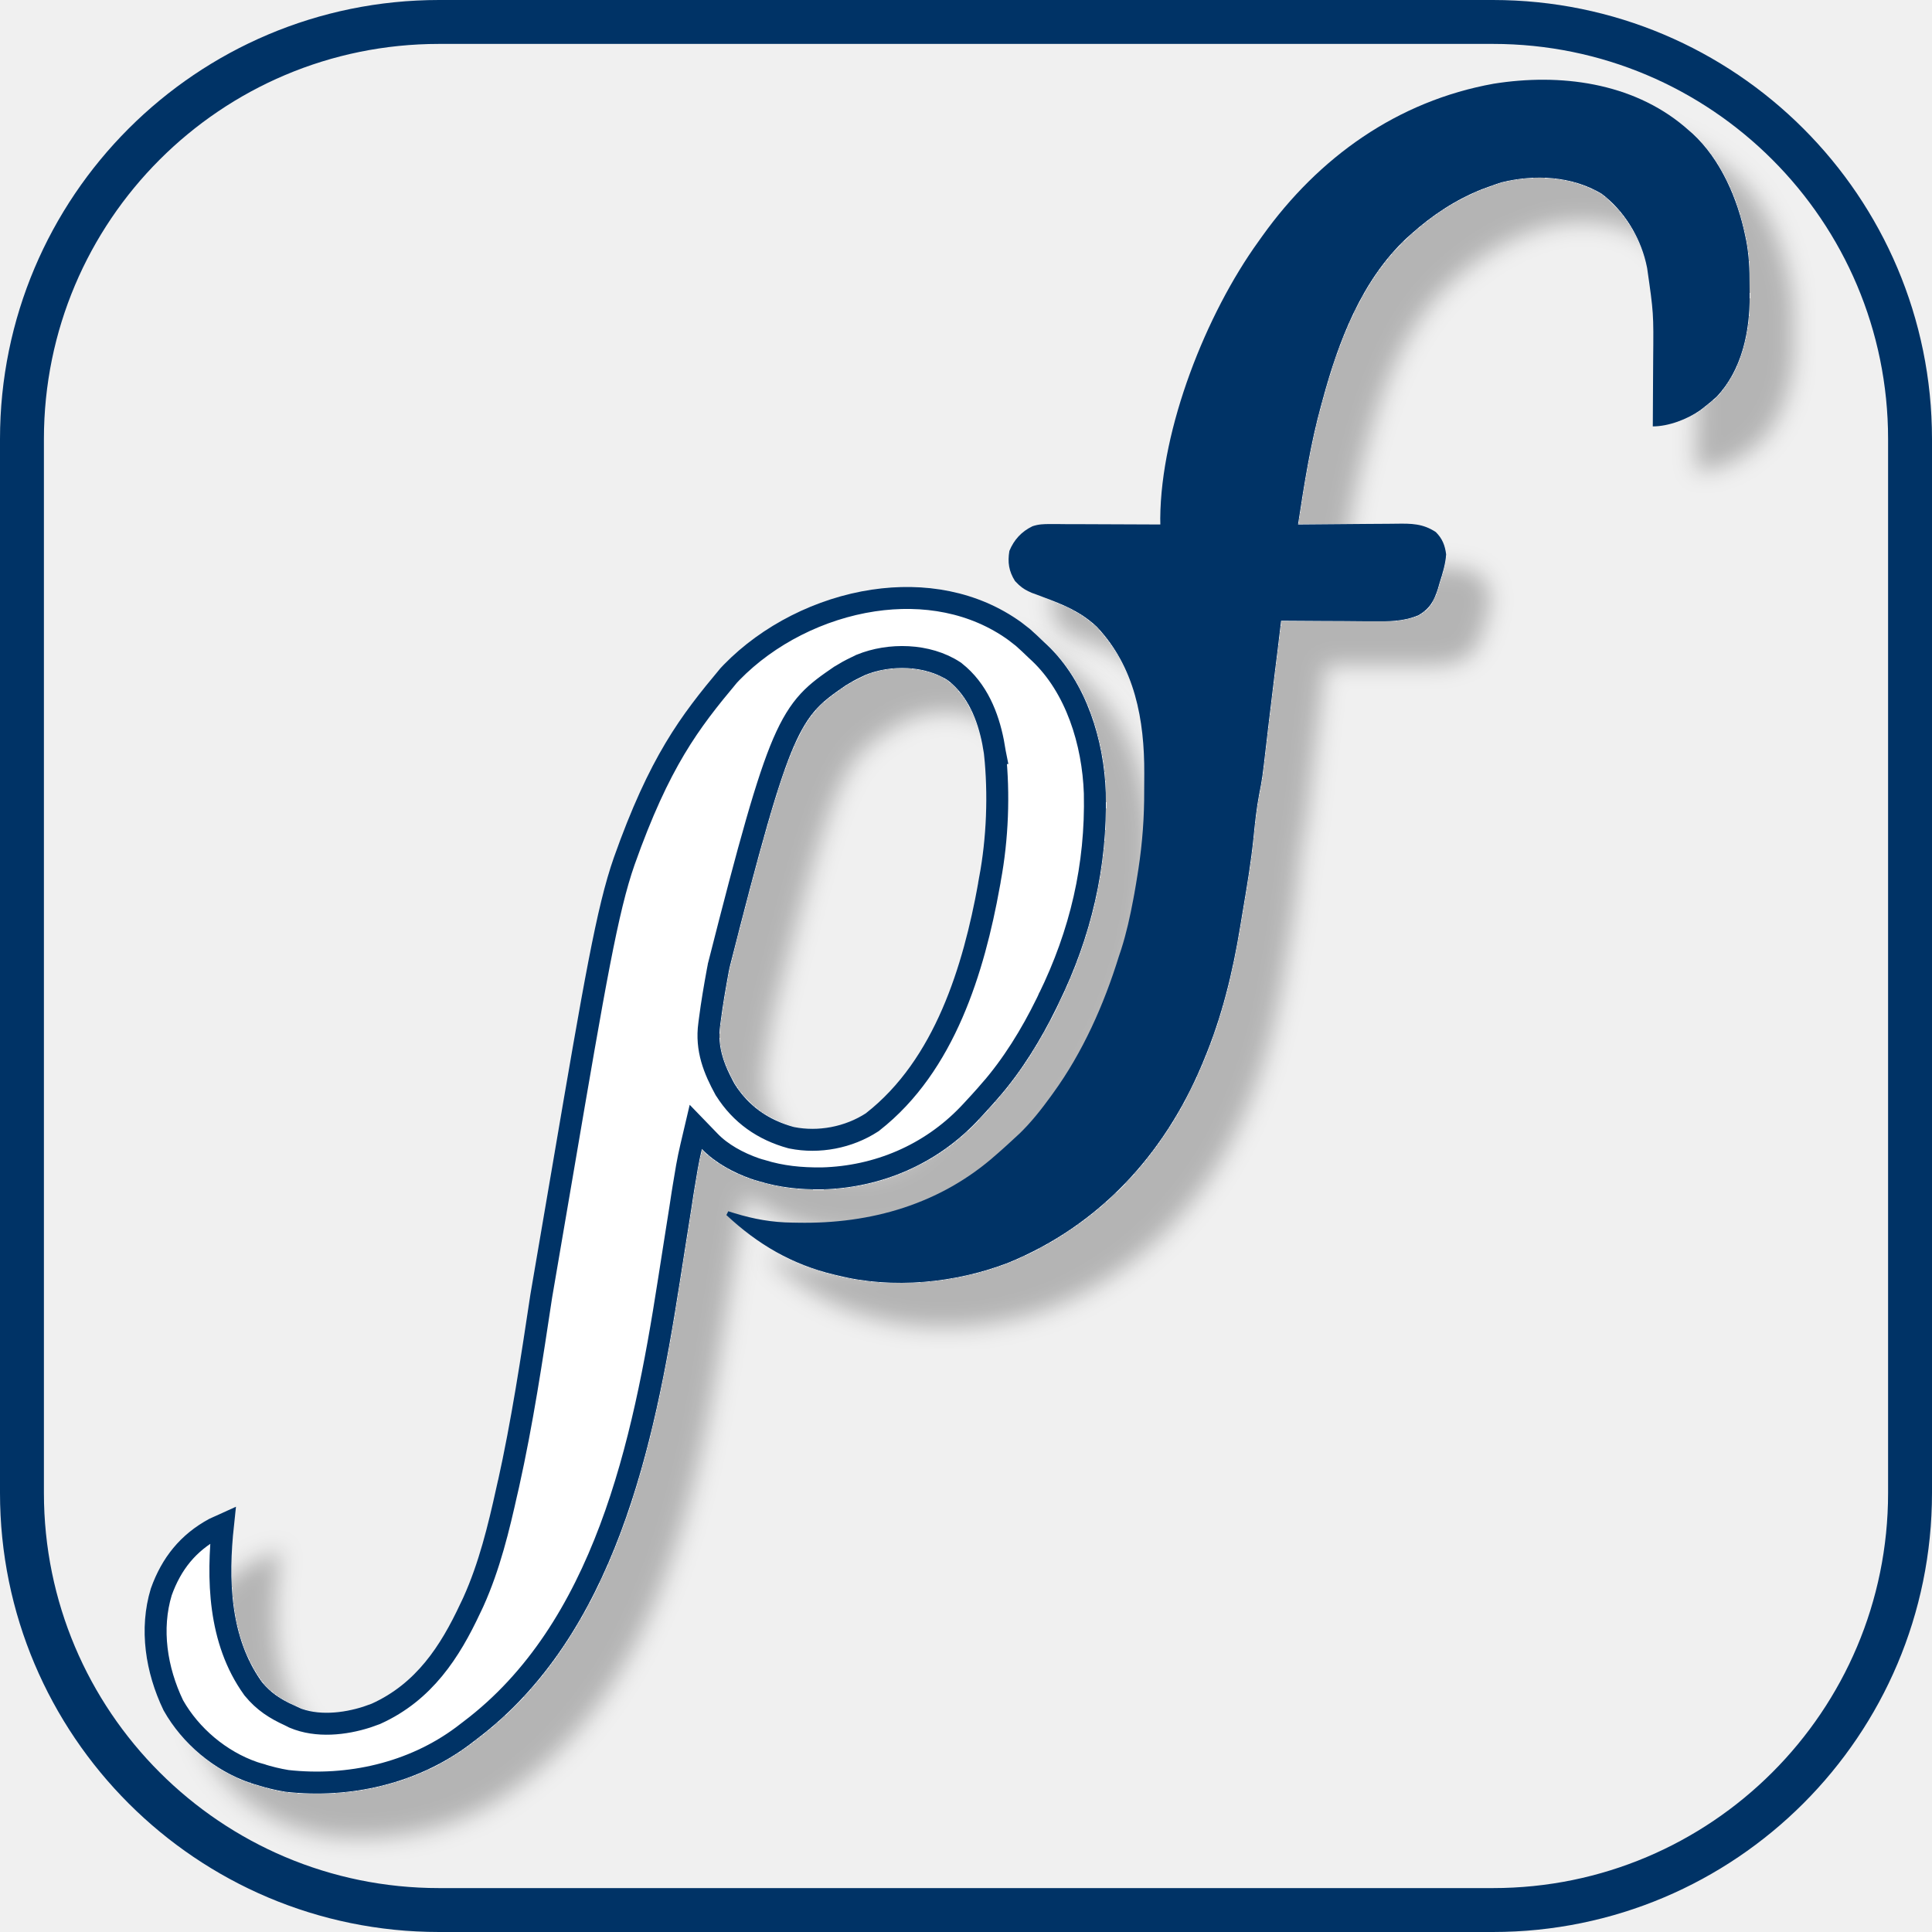
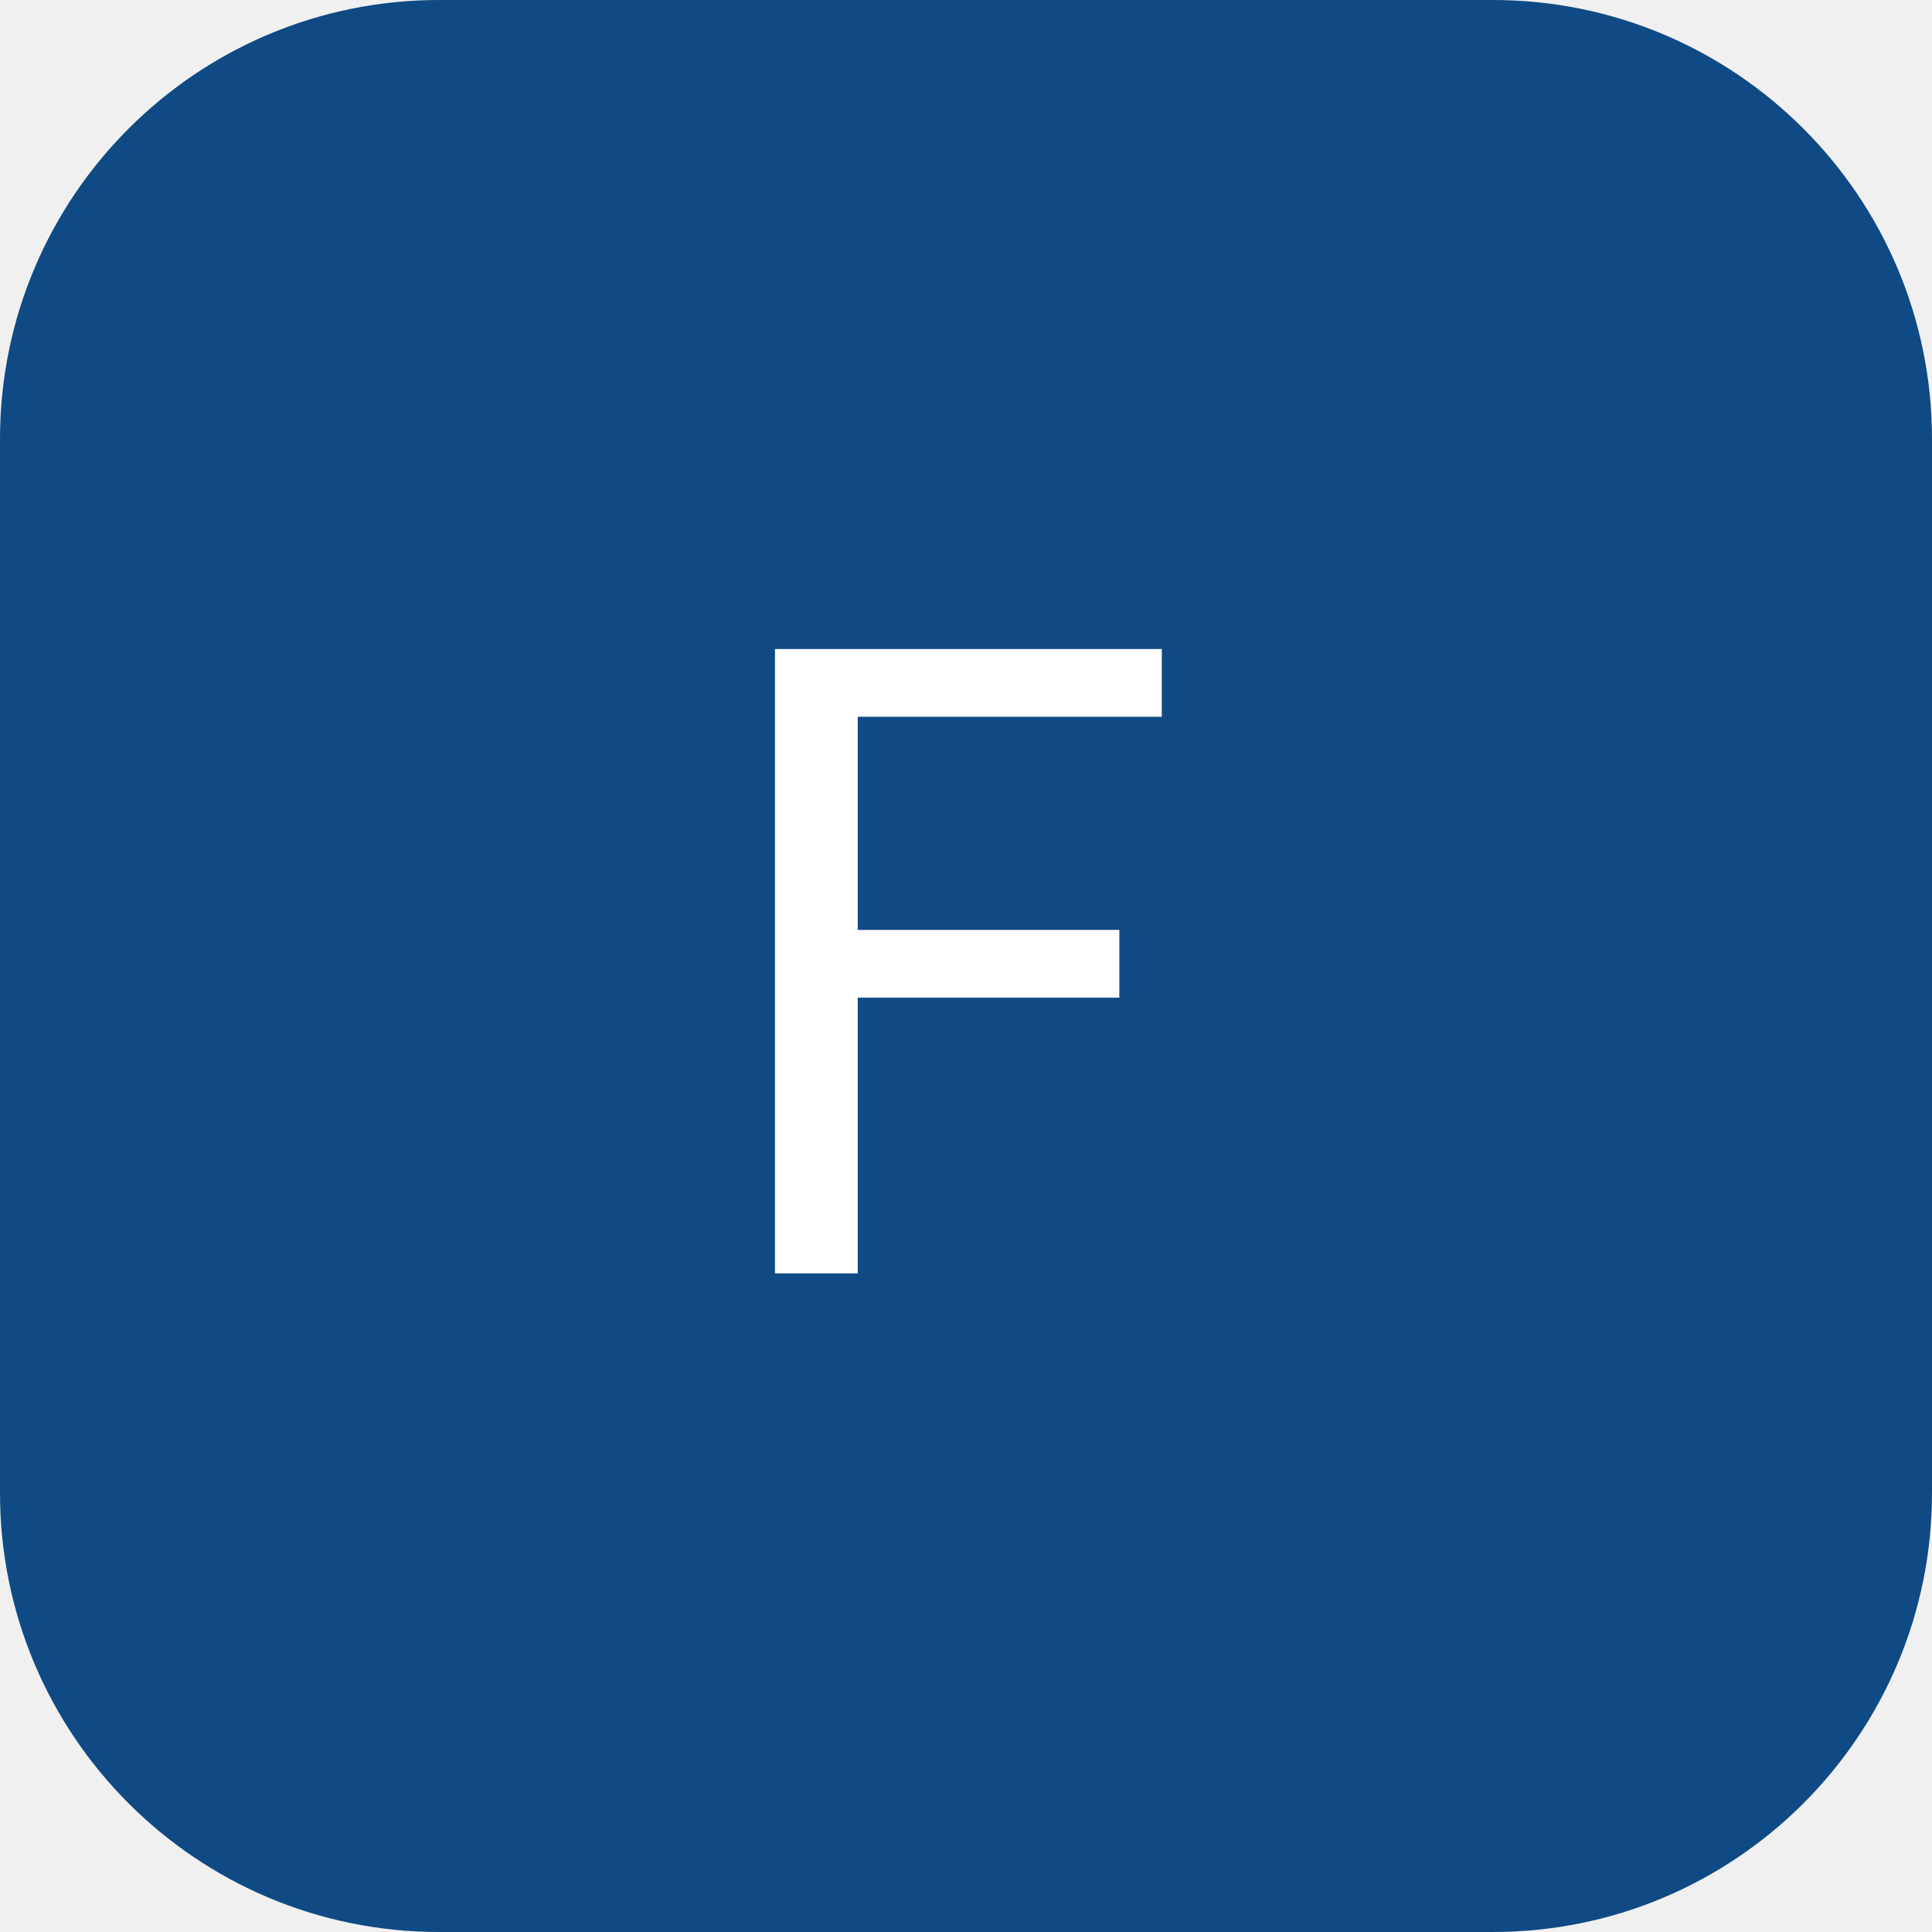
<svg xmlns="http://www.w3.org/2000/svg" width="44" height="44" viewBox="0 0 44 44" fill="none">
-   <rect x="0.5" y="0.5" width="43" height="43" rx="9.5" stroke="#003366" />
-   <g filter="url(#filter0_d_460_1308)">
-     <path fill-rule="evenodd" clip-rule="evenodd" d="M23.762 14.609C23.661 14.511 23.559 14.416 23.454 14.323C21.401 12.644 18.233 13.346 16.483 15.139C16.46 15.164 16.437 15.187 16.414 15.211C15.5 16.303 14.801 17.217 13.98 19.529C13.585 20.653 13.297 22.343 12.577 26.572C12.431 27.428 12.267 28.389 12.081 29.471C11.864 30.907 11.647 32.347 11.331 33.766C11.327 33.784 11.323 33.803 11.319 33.821C11.313 33.848 11.307 33.875 11.301 33.902C11.114 34.745 10.909 35.59 10.552 36.38C10.539 36.407 10.527 36.434 10.514 36.461C10.504 36.482 10.494 36.503 10.484 36.523C10.032 37.49 9.474 38.343 8.465 38.801C7.971 38.997 7.302 39.104 6.792 38.888C6.762 38.873 6.732 38.858 6.703 38.844C6.404 38.709 6.172 38.561 5.963 38.305C5.183 37.222 5.195 35.787 5.352 34.517C5.354 34.502 5.356 34.486 5.358 34.471C5.363 34.439 5.367 34.407 5.371 34.375C5.338 34.375 5.313 34.375 5.288 34.378C5.204 34.386 5.123 34.424 4.77 34.59C4.111 34.944 3.688 35.468 3.437 36.169C3.153 37.092 3.312 38.094 3.725 38.953C4.149 39.706 4.874 40.32 5.694 40.603C5.723 40.612 5.751 40.62 5.779 40.629C5.801 40.636 5.822 40.642 5.844 40.648C6.059 40.716 6.274 40.771 6.497 40.807C7.965 40.973 9.486 40.629 10.68 39.742C10.738 39.697 10.796 39.652 10.855 39.608C14.004 37.232 14.903 32.918 15.475 29.237L15.479 29.213C15.543 28.807 15.544 28.799 15.61 28.378C15.625 28.285 15.639 28.192 15.654 28.099C15.683 27.913 15.713 27.728 15.742 27.542L15.742 27.541C15.758 27.435 15.774 27.329 15.791 27.224C15.799 27.173 15.806 27.123 15.815 27.074C15.861 26.769 15.914 26.468 15.984 26.168C16.286 26.482 16.715 26.712 17.123 26.853C17.144 26.859 17.165 26.866 17.186 26.872C17.215 26.881 17.244 26.89 17.273 26.898C17.756 27.047 18.221 27.093 18.726 27.088C20.058 27.052 21.31 26.519 22.235 25.554C22.248 25.54 22.262 25.526 22.275 25.511C22.298 25.487 22.321 25.462 22.344 25.438C22.444 25.33 22.543 25.222 22.64 25.112C22.686 25.059 22.686 25.059 22.73 25.008C23.264 24.397 23.7 23.688 24.056 22.961C24.067 22.939 24.077 22.918 24.087 22.896C24.093 22.884 24.099 22.872 24.105 22.859C24.854 21.331 25.223 19.753 25.184 18.055C25.143 16.854 24.741 15.532 23.844 14.685C23.816 14.66 23.789 14.634 23.762 14.609ZM21.596 15.499C22.107 15.902 22.319 16.554 22.41 17.177C22.507 18.094 22.469 19.075 22.301 19.98C22.292 20.028 22.284 20.076 22.275 20.125C21.933 22 21.29 24.126 19.723 25.351C19.246 25.663 18.635 25.779 18.079 25.667C17.503 25.509 17.048 25.192 16.731 24.688C16.496 24.26 16.332 23.851 16.4 23.358C16.402 23.346 16.404 23.333 16.405 23.32C16.408 23.299 16.41 23.279 16.413 23.258C16.461 22.889 16.524 22.524 16.591 22.158C16.598 22.123 16.604 22.087 16.611 22.05C18.021 16.492 18.205 16.331 19.271 15.603C19.376 15.536 19.481 15.479 19.594 15.426C19.63 15.408 19.666 15.39 19.703 15.372C20.284 15.134 21.069 15.152 21.596 15.499Z" fill="white" />
-     <path d="M19.892 13.676C21.029 13.506 22.181 13.702 23.113 14.375L23.296 14.517C23.395 14.605 23.492 14.695 23.587 14.788L23.592 14.793L23.674 14.869C24.505 15.655 24.894 16.903 24.934 18.064C24.971 19.718 24.612 21.256 23.881 22.749L23.88 22.75C23.875 22.762 23.869 22.775 23.863 22.787C23.852 22.809 23.841 22.83 23.831 22.853C23.482 23.565 23.058 24.254 22.543 24.844H22.541L22.453 24.946C22.358 25.054 22.26 25.16 22.161 25.267L22.16 25.268C22.138 25.291 22.116 25.316 22.092 25.341C22.08 25.354 22.067 25.367 22.054 25.381C21.177 26.296 19.989 26.803 18.72 26.837C18.235 26.842 17.798 26.798 17.347 26.659H17.345C17.316 26.651 17.288 26.642 17.258 26.633C17.24 26.627 17.221 26.621 17.202 26.615C16.818 26.482 16.43 26.27 16.165 25.994L15.846 25.664L15.741 26.111C15.704 26.266 15.673 26.42 15.645 26.574L15.568 27.033C15.559 27.084 15.551 27.135 15.543 27.187L15.495 27.503V27.504C15.466 27.689 15.436 27.874 15.407 28.06C15.392 28.152 15.377 28.246 15.363 28.339C15.297 28.76 15.296 28.769 15.232 29.175L15.228 29.198V29.199C14.942 31.037 14.577 33.014 13.897 34.823C13.217 36.632 12.229 38.258 10.705 39.408C10.646 39.453 10.588 39.497 10.531 39.541C9.397 40.384 7.945 40.716 6.536 40.559C6.328 40.525 6.125 40.475 5.918 40.41L5.917 40.409C5.895 40.403 5.874 40.396 5.852 40.39C5.826 40.382 5.801 40.374 5.775 40.366H5.776C5.018 40.104 4.341 39.535 3.947 38.837C3.558 38.026 3.417 37.097 3.673 36.254C3.904 35.609 4.285 35.136 4.88 34.813C4.96 34.776 5.026 34.747 5.079 34.723C4.948 35.946 4.972 37.355 5.76 38.451L5.764 38.457L5.769 38.463C6.008 38.756 6.275 38.922 6.591 39.066V39.067C6.62 39.082 6.65 39.097 6.681 39.112L6.695 39.118C7.218 39.34 7.853 39.266 8.352 39.106L8.557 39.033L8.568 39.028C9.66 38.533 10.251 37.613 10.71 36.63C10.72 36.61 10.73 36.589 10.74 36.568C10.752 36.542 10.766 36.514 10.779 36.485L10.78 36.483C11.148 35.667 11.357 34.799 11.544 33.956H11.545C11.551 33.93 11.557 33.903 11.563 33.876C11.567 33.858 11.572 33.839 11.576 33.82C11.893 32.394 12.111 30.947 12.327 29.514C12.513 28.432 12.677 27.47 12.823 26.613C13.546 22.372 13.831 20.711 14.216 19.613C15.021 17.345 15.7 16.454 16.594 15.385C16.617 15.361 16.64 15.336 16.664 15.311C17.499 14.455 18.678 13.858 19.892 13.676ZM21.733 15.29C21.124 14.89 20.251 14.878 19.609 15.141L19.601 15.144L19.594 15.148C19.557 15.165 19.521 15.183 19.486 15.2C19.426 15.229 19.368 15.258 19.31 15.29L19.136 15.393L19.13 15.396C18.867 15.577 18.631 15.738 18.42 15.966C18.206 16.197 18.026 16.487 17.84 16.917C17.475 17.765 17.072 19.218 16.369 21.989L16.367 21.996L16.366 22.004C16.359 22.041 16.352 22.078 16.345 22.113C16.278 22.479 16.214 22.849 16.166 23.224C16.162 23.246 16.159 23.269 16.157 23.289C16.155 23.301 16.154 23.313 16.153 23.324C16.073 23.899 16.269 24.366 16.511 24.809L16.515 24.816L16.519 24.821C16.872 25.382 17.382 25.735 18.012 25.908L18.03 25.912C18.65 26.037 19.328 25.907 19.86 25.561L19.869 25.555L19.877 25.548C21.523 24.261 22.178 22.051 22.521 20.17L22.52 20.169C22.529 20.12 22.539 20.072 22.547 20.024L22.546 20.023C22.719 19.095 22.757 18.091 22.659 17.151H22.66L22.658 17.141L22.616 16.896C22.502 16.32 22.265 15.708 21.75 15.303L21.742 15.296L21.733 15.29Z" stroke="#003366" stroke-width="0.5" />
-   </g>
-   <g filter="url(#filter1_d_460_1308)">
-     <path d="M38.358 2.879C38.391 2.907 38.423 2.936 38.457 2.965C38.5 3.002 38.5 3.002 38.545 3.041C39.189 3.635 39.572 4.526 39.746 5.371C39.753 5.407 39.761 5.444 39.769 5.481C39.832 5.813 39.847 6.14 39.845 6.478C39.845 6.566 39.846 6.653 39.847 6.741C39.851 7.553 39.67 8.429 39.094 9.036C39 9.123 38.903 9.203 38.801 9.281C38.775 9.302 38.749 9.322 38.722 9.342C38.429 9.548 38 9.711 37.641 9.711C37.641 9.678 37.641 9.644 37.642 9.61C37.644 9.294 37.646 8.977 37.647 8.661C37.648 8.498 37.649 8.336 37.65 8.173C37.66 7.131 37.66 7.131 37.512 6.102C37.502 6.06 37.493 6.018 37.484 5.975C37.337 5.367 36.975 4.788 36.477 4.413C35.802 4.006 34.952 3.966 34.197 4.152C34.098 4.184 34 4.217 33.902 4.254C33.829 4.281 33.829 4.281 33.754 4.308C33.158 4.543 32.616 4.901 32.141 5.328C32.106 5.359 32.071 5.389 32.036 5.421C31.006 6.386 30.481 7.777 30.121 9.109C30.112 9.142 30.103 9.174 30.094 9.207C29.845 10.102 29.702 11.028 29.562 11.945C29.596 11.945 29.631 11.944 29.666 11.944C29.99 11.941 30.313 11.938 30.637 11.936C30.803 11.935 30.97 11.934 31.136 11.932C31.297 11.93 31.457 11.93 31.619 11.929C31.68 11.929 31.741 11.928 31.802 11.927C32.148 11.922 32.406 11.924 32.699 12.117C32.848 12.265 32.908 12.418 32.935 12.625C32.92 12.85 32.853 13.063 32.785 13.277C32.773 13.319 32.761 13.361 32.749 13.404C32.661 13.682 32.566 13.857 32.312 14.008C31.967 14.158 31.619 14.153 31.249 14.149C31.188 14.149 31.128 14.149 31.068 14.149C30.912 14.148 30.755 14.147 30.599 14.145C30.438 14.144 30.277 14.144 30.117 14.143C29.803 14.142 29.489 14.139 29.176 14.137C29.17 14.184 29.165 14.232 29.159 14.281C29.119 14.626 29.077 14.971 29.033 15.316C28.99 15.66 28.948 16.005 28.908 16.349C28.898 16.43 28.889 16.511 28.879 16.592C28.865 16.713 28.851 16.834 28.837 16.955C28.748 17.724 28.748 17.724 28.678 18.082C28.615 18.409 28.581 18.743 28.548 19.073C28.491 19.638 28.396 20.196 28.302 20.755C28.283 20.865 28.265 20.975 28.247 21.086C28.075 22.143 27.829 23.159 27.414 24.148C27.391 24.203 27.391 24.203 27.368 24.259C26.509 26.299 25.025 27.913 22.964 28.757C21.768 29.221 20.327 29.362 19.078 29.047C19.035 29.037 19.035 29.037 18.992 29.027C18.042 28.8 17.251 28.335 16.543 27.672C16.557 27.644 16.571 27.615 16.586 27.586C16.634 27.601 16.681 27.616 16.731 27.631C17.172 27.765 17.583 27.839 18.047 27.844C18.086 27.845 18.126 27.846 18.167 27.846C19.833 27.879 21.424 27.423 22.688 26.297C22.724 26.265 22.76 26.233 22.798 26.201C22.906 26.105 23.012 26.008 23.117 25.91C23.149 25.88 23.182 25.851 23.215 25.82C23.486 25.558 23.713 25.269 23.934 24.965C23.95 24.941 23.968 24.918 23.985 24.894C24.659 23.965 25.142 22.878 25.48 21.785C25.498 21.732 25.515 21.679 25.534 21.624C25.653 21.251 25.736 20.875 25.808 20.491C25.817 20.446 25.825 20.402 25.833 20.357C25.861 20.203 25.886 20.049 25.91 19.895C25.916 19.859 25.921 19.825 25.927 19.788C26.018 19.192 26.061 18.608 26.058 18.005C26.058 17.875 26.059 17.745 26.06 17.616C26.065 16.394 25.848 15.191 24.98 14.275C24.627 13.941 24.231 13.775 23.783 13.608C23.733 13.589 23.683 13.57 23.633 13.551C23.588 13.535 23.542 13.518 23.496 13.501C23.381 13.452 23.295 13.404 23.203 13.32C23.16 13.277 23.16 13.277 23.16 13.277C23.16 13.277 23.139 13.256 23.117 13.234C22.975 13.009 22.945 12.806 22.988 12.547C23.094 12.291 23.264 12.106 23.514 11.985C23.653 11.938 23.767 11.935 23.913 11.935C23.969 11.935 24.025 11.935 24.083 11.935C24.143 11.936 24.204 11.936 24.265 11.937C24.327 11.937 24.389 11.937 24.451 11.937C24.615 11.938 24.779 11.938 24.942 11.939C25.109 11.94 25.276 11.941 25.444 11.941C25.771 11.942 26.098 11.944 26.426 11.945C26.425 11.875 26.425 11.875 26.424 11.804C26.44 9.751 27.467 7.153 28.66 5.5C28.688 5.46 28.716 5.42 28.746 5.379C30.03 3.583 31.822 2.301 34.02 1.906C35.526 1.667 37.16 1.875 38.358 2.879Z" fill="#003366" />
-   </g>
-   <defs>
-     <filter id="filter0_d_460_1308" x="3.293" y="13.368" width="23.394" height="28.979" filterUnits="userSpaceOnUse" color-interpolation-filters="sRGB">
-       <feFlood flood-opacity="0" result="BackgroundImageFix" />
-       <feColorMatrix in="SourceAlpha" type="matrix" values="0 0 0 0 0 0 0 0 0 0 0 0 0 0 0 0 0 0 127 0" result="hardAlpha" />
-       <feOffset dx="1" dy="1" />
-       <feGaussianBlur stdDeviation="0.25" />
-       <feComposite in2="hardAlpha" operator="out" />
-       <feColorMatrix type="matrix" values="0 0 0 0 0 0 0 0 0 0 0 0 0 0 0 0 0 0 0.25 0" />
-       <feBlend mode="normal" in2="BackgroundImageFix" result="effect1_dropShadow_460_1308" />
-       <feBlend mode="normal" in="SourceGraphic" in2="effect1_dropShadow_460_1308" result="shape" />
-     </filter>
-     <filter id="filter1_d_460_1308" x="16.543" y="1.816" width="24.805" height="28.9" filterUnits="userSpaceOnUse" color-interpolation-filters="sRGB">
-       <feFlood flood-opacity="0" result="BackgroundImageFix" />
-       <feColorMatrix in="SourceAlpha" type="matrix" values="0 0 0 0 0 0 0 0 0 0 0 0 0 0 0 0 0 0 127 0" result="hardAlpha" />
-       <feOffset dx="1" dy="1" />
-       <feGaussianBlur stdDeviation="0.25" />
-       <feComposite in2="hardAlpha" operator="out" />
-       <feColorMatrix type="matrix" values="0 0 0 0 0 0 0 0 0 0 0 0 0 0 0 0 0 0 0.25 0" />
-       <feBlend mode="normal" in2="BackgroundImageFix" result="effect1_dropShadow_460_1308" />
-       <feBlend mode="normal" in="SourceGraphic" in2="effect1_dropShadow_460_1308" result="shape" />
-     </filter>
-   </defs>
+   <rect width="44" height="44" rx="10" fill="#0F4A84" />
+   <path d="M19.535 14.781V29H17.65V14.781H19.535ZM25.492 21.178V22.721H19.125V21.178H25.492ZM26.459 14.781V16.324H19.125V14.781H26.459Z" fill="white" />
</svg>
